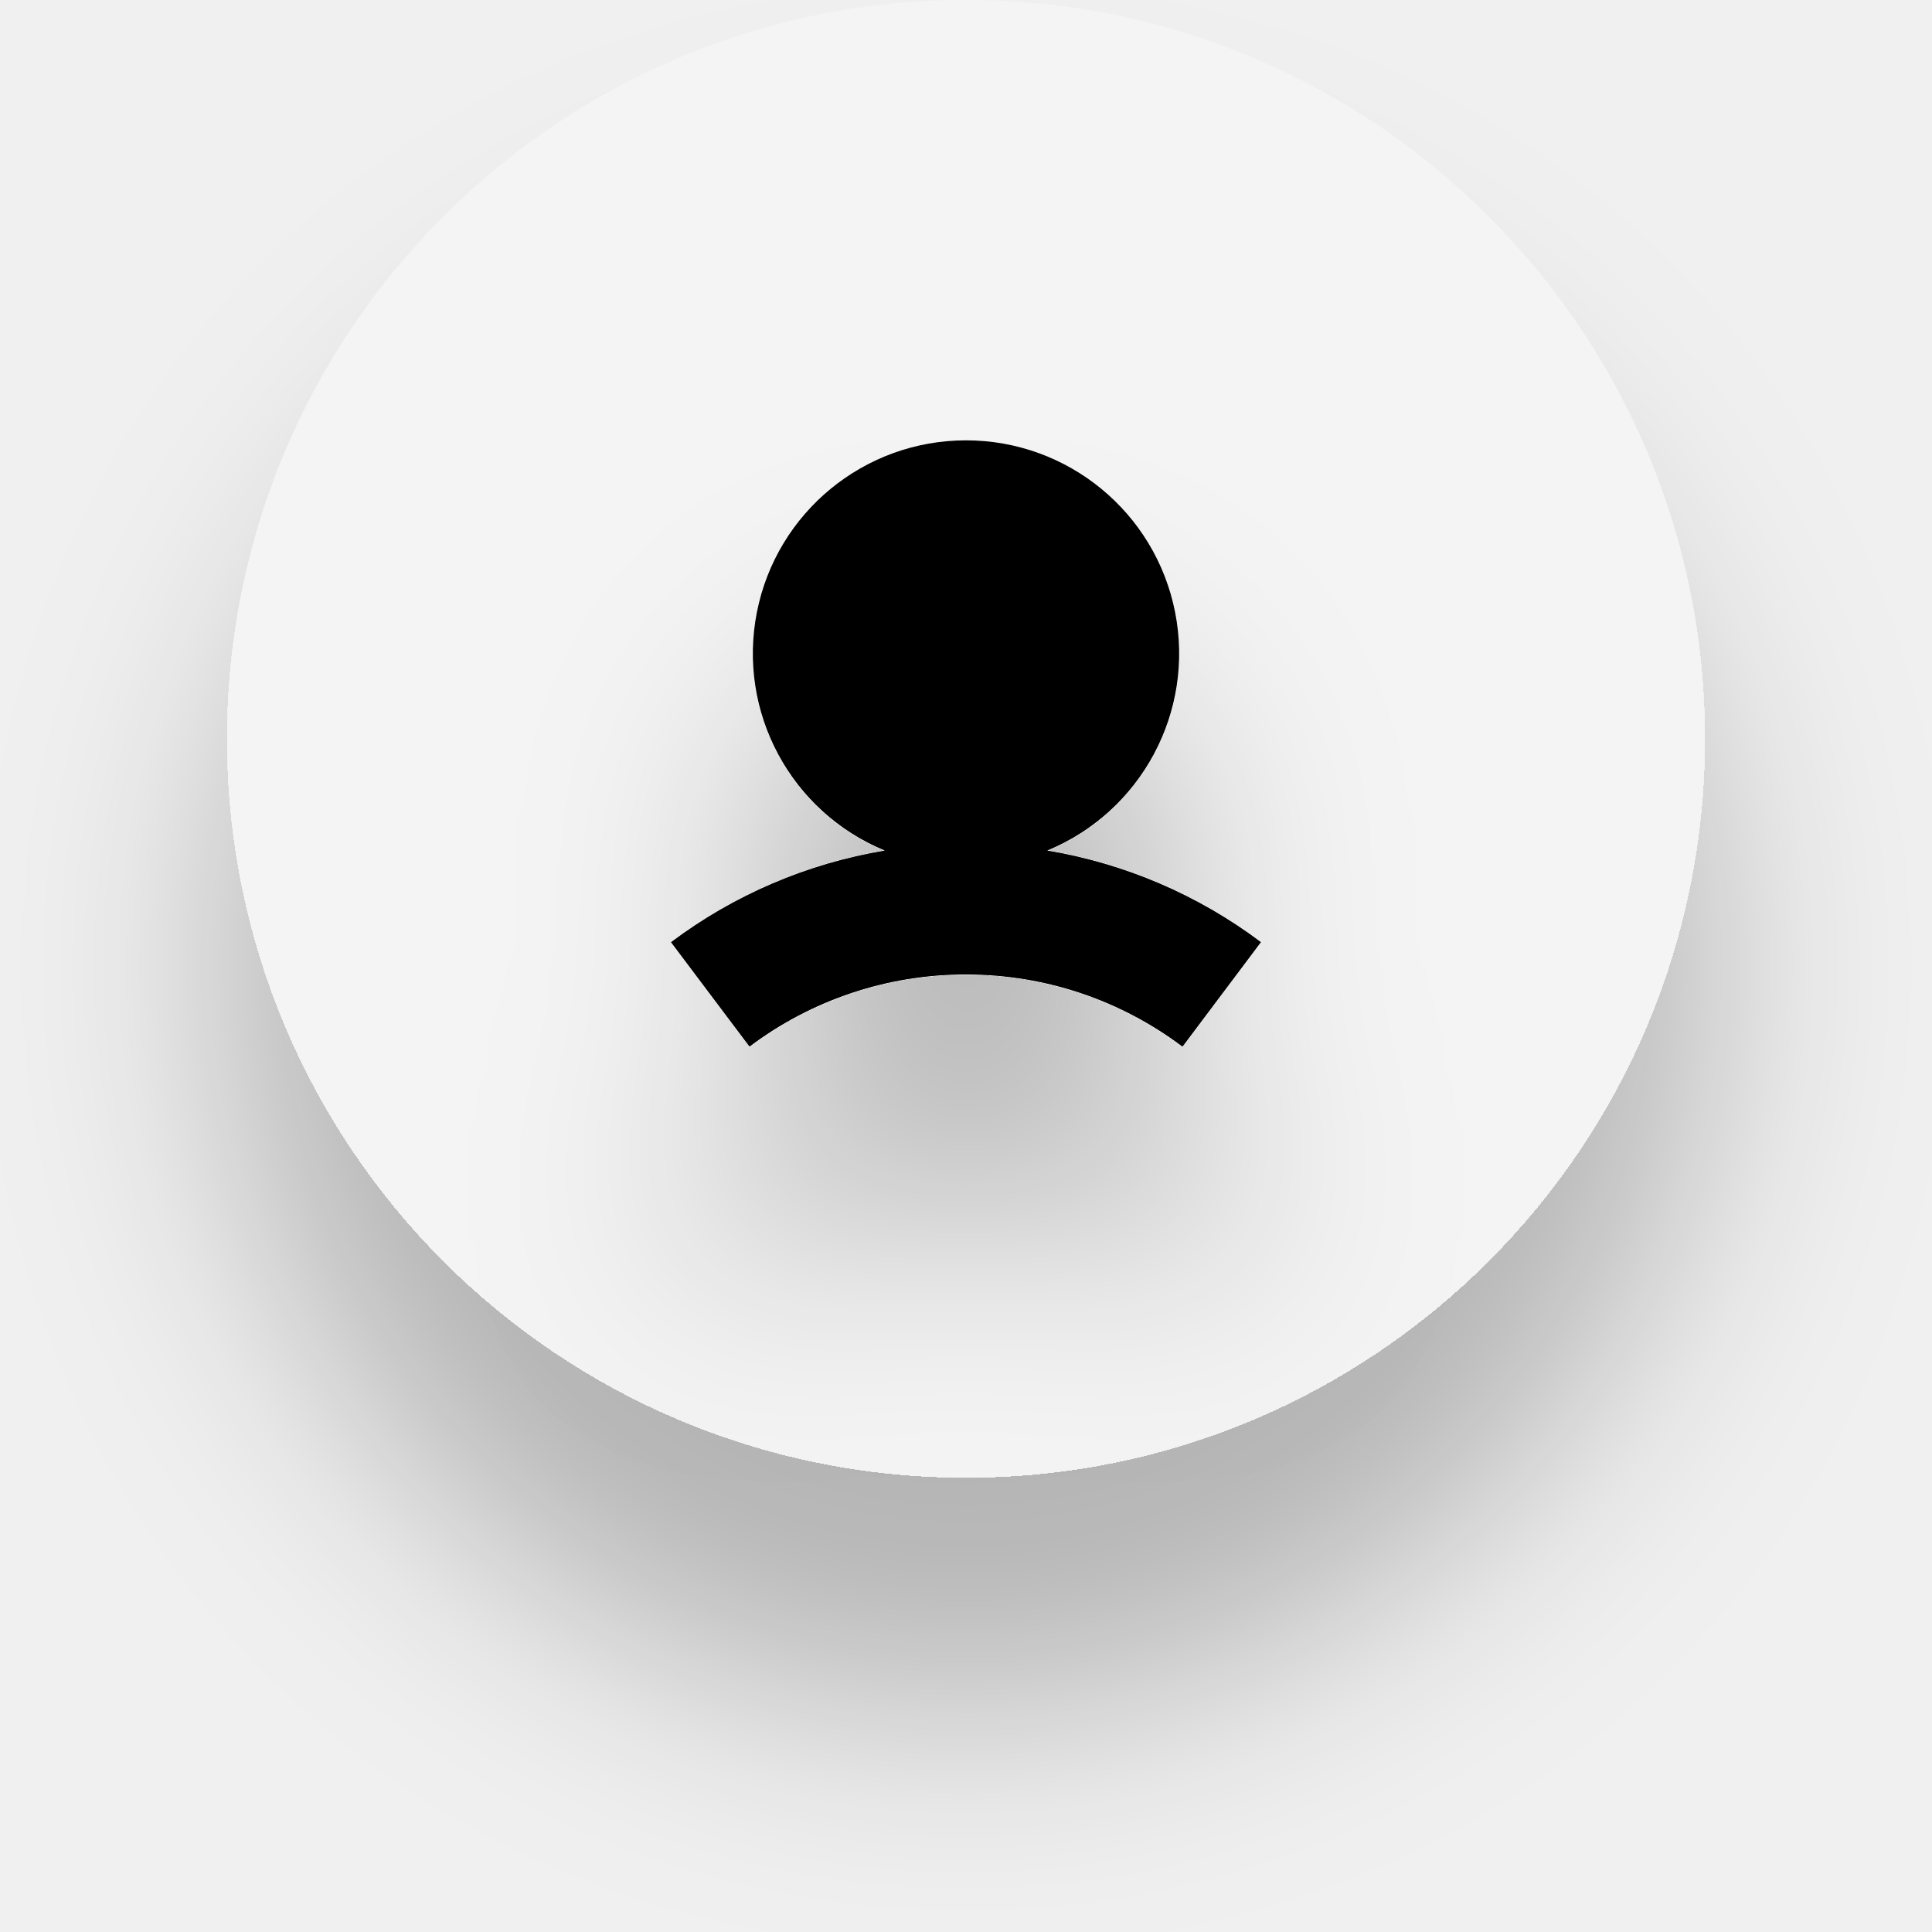
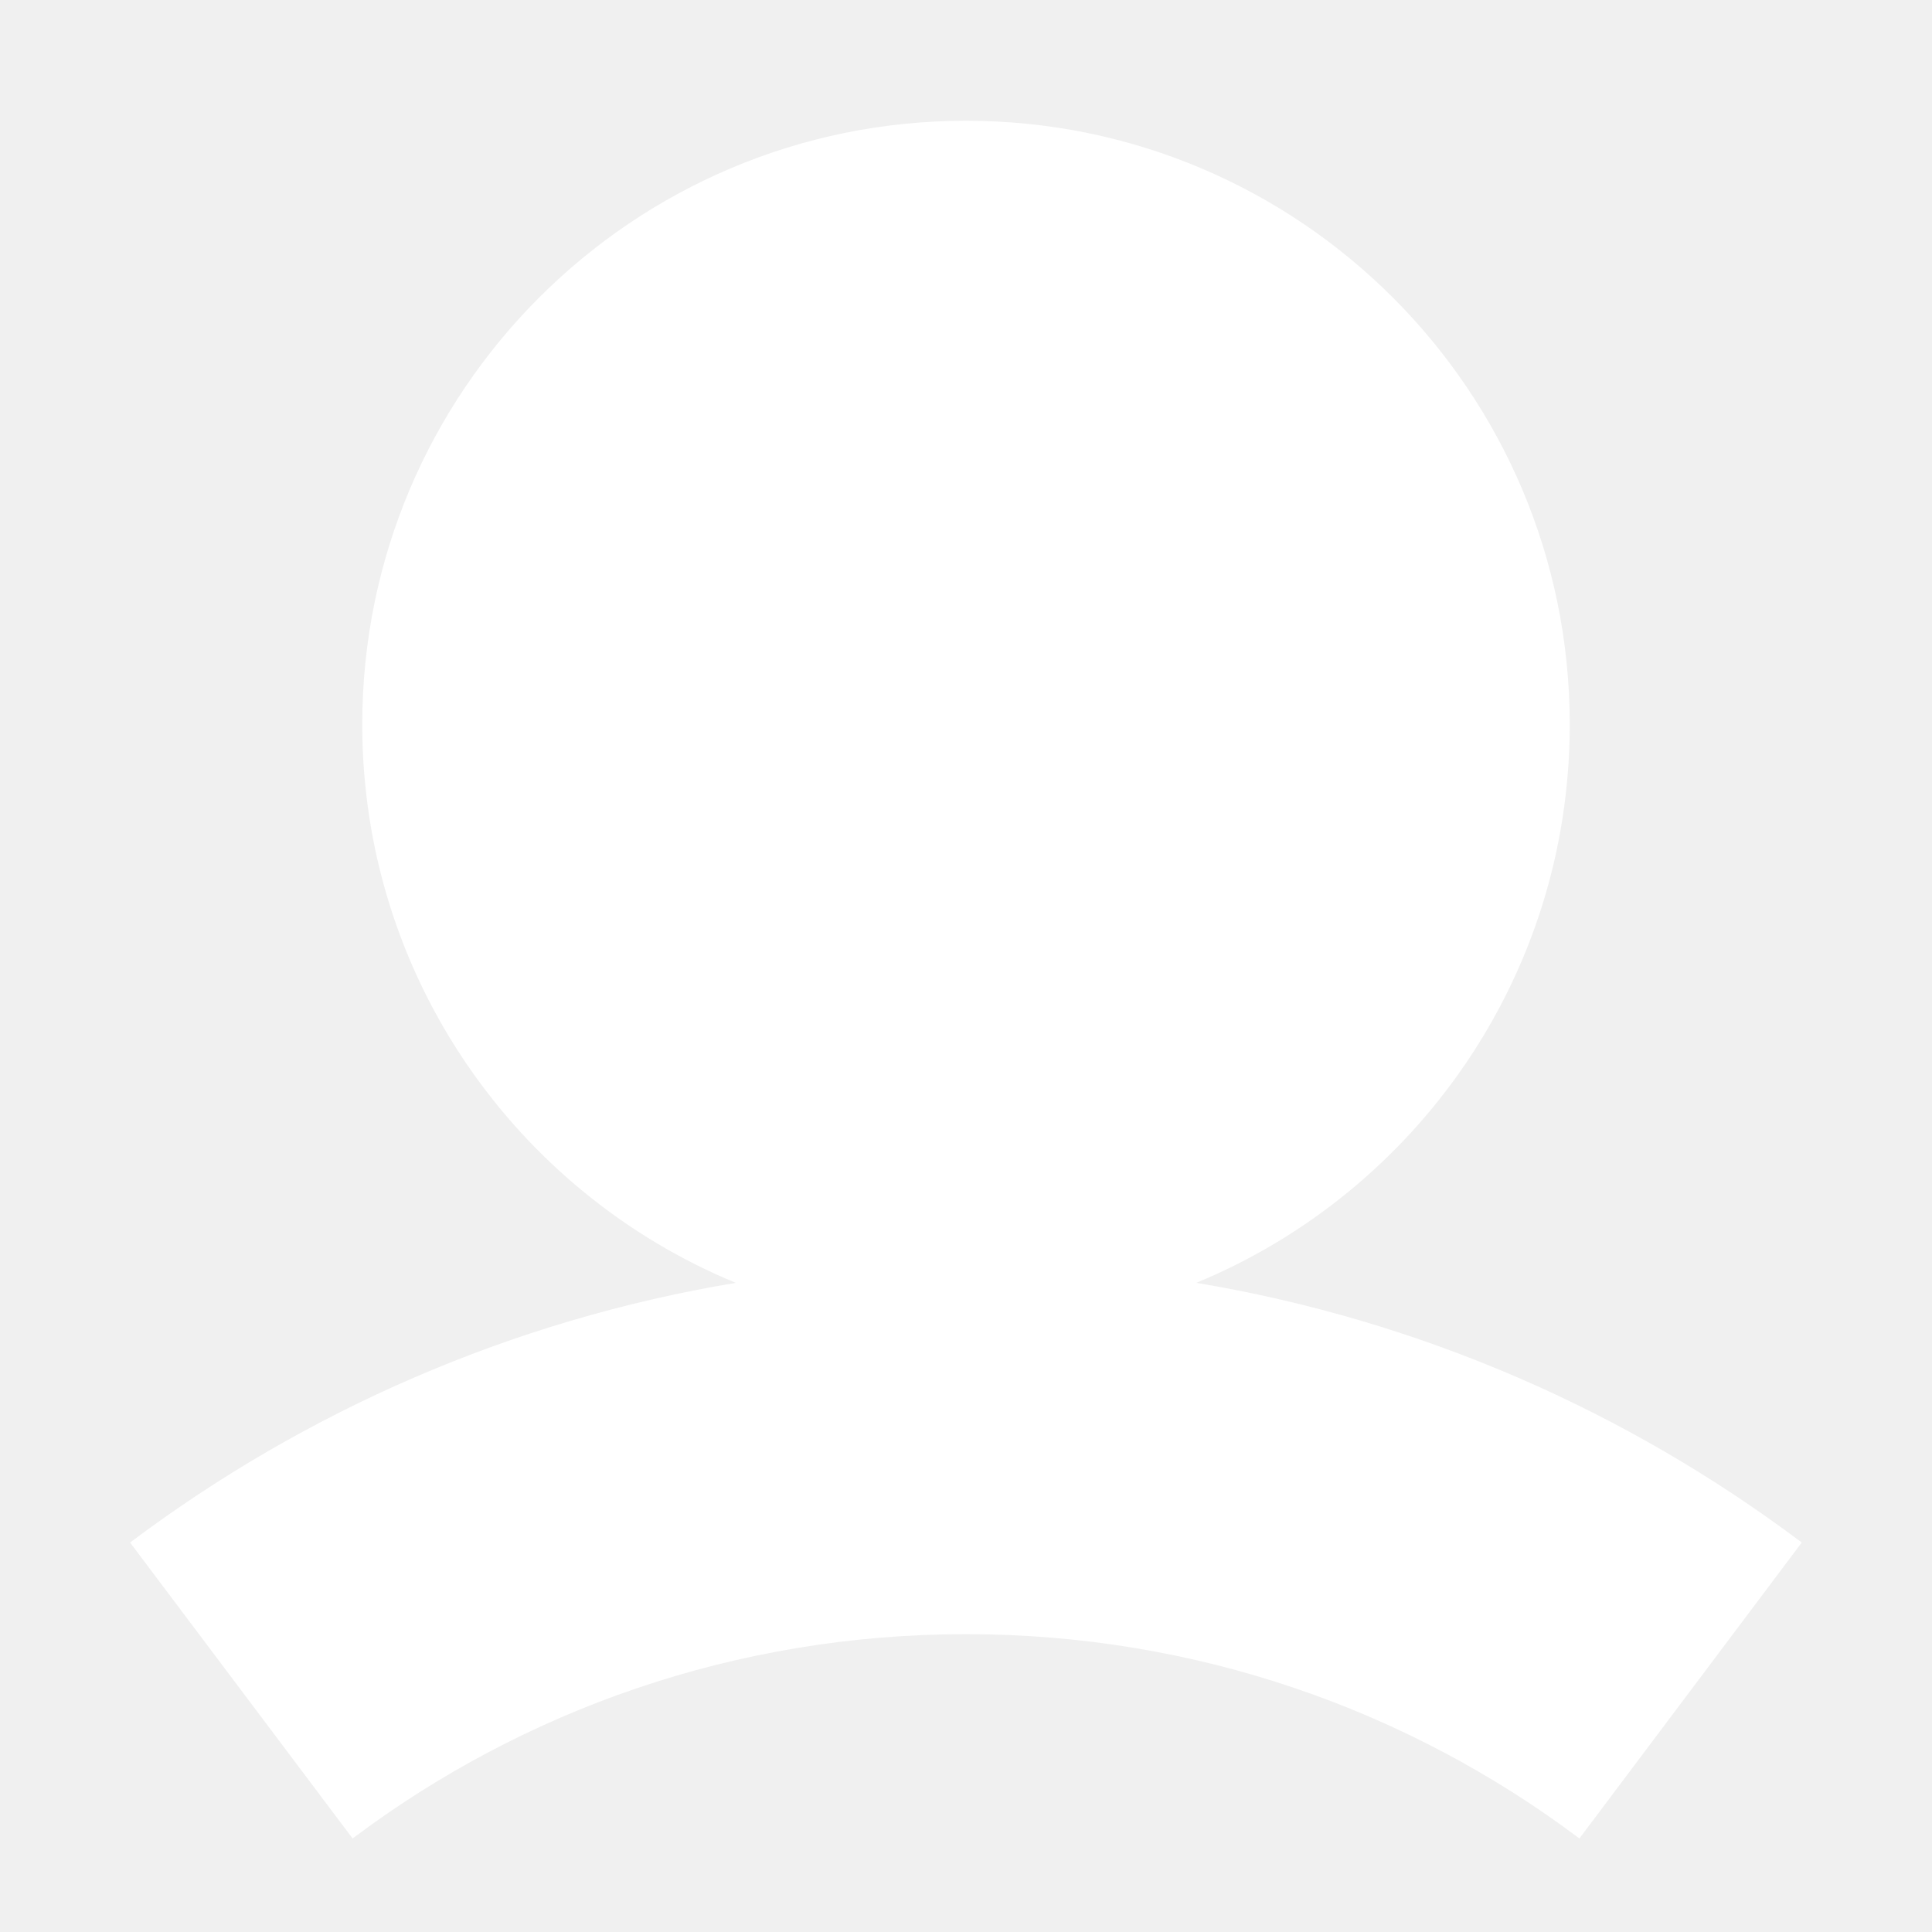
- <svg xmlns="http://www.w3.org/2000/svg" width="34" height="34" fill="none">
-   <g filter="url(#a)">
-     <rect x="4" width="26" height="26" rx="13" fill="#F4F4F4" />
-   </g>
-   <g filter="url(#b)">
-     <path fill-rule="evenodd" clip-rule="evenodd" d="M18.43 14.968a3.751 3.751 0 1 0-2.86 0 8.614 8.614 0 0 0-3.762 1.613l1.382 1.838A6.317 6.317 0 0 1 17 17.15c1.431 0 2.748.472 3.81 1.27l1.381-1.84a8.614 8.614 0 0 0-3.761-1.612z" fill="#000" />
-   </g>
-   <defs>
-     <filter id="a" x="0" y="0" width="34" height="34" filterUnits="userSpaceOnUse" color-interpolation-filters="sRGB">
-       <feFlood flood-opacity="0" result="BackgroundImageFix" />
-       <feColorMatrix in="SourceAlpha" values="0 0 0 0 0 0 0 0 0 0 0 0 0 0 0 0 0 0 127 0" result="hardAlpha" />
-       <feOffset dy="4" />
-       <feGaussianBlur stdDeviation="2" />
-       <feComposite in2="hardAlpha" operator="out" />
-       <feColorMatrix values="0 0 0 0 0 0 0 0 0 0 0 0 0 0 0 0 0 0 0.25 0" />
-       <feBlend in2="BackgroundImageFix" result="effect1_dropShadow_37061_1877" />
-       <feBlend in="SourceGraphic" in2="effect1_dropShadow_37061_1877" result="shape" />
-     </filter>
-     <filter id="b" x="7.808" y="7.75" width="18.383" height="18.669" filterUnits="userSpaceOnUse" color-interpolation-filters="sRGB">
-       <feFlood flood-opacity="0" result="BackgroundImageFix" />
-       <feColorMatrix in="SourceAlpha" values="0 0 0 0 0 0 0 0 0 0 0 0 0 0 0 0 0 0 127 0" result="hardAlpha" />
-       <feOffset dy="4" />
-       <feGaussianBlur stdDeviation="2" />
-       <feComposite in2="hardAlpha" operator="out" />
-       <feColorMatrix values="0 0 0 0 0 0 0 0 0 0 0 0 0 0 0 0 0 0 0.25 0" />
-       <feBlend in2="BackgroundImageFix" result="effect1_dropShadow_37061_1877" />
-       <feBlend in="SourceGraphic" in2="effect1_dropShadow_37061_1877" result="shape" />
-     </filter>
-   </defs>
+ <svg xmlns="http://www.w3.org/2000/svg" width="12" height="12" viewBox="0 0 12 12" fill="none">
+   <path fill-rule="evenodd" clip-rule="evenodd" d="M7.43 7.968C8.792 7.406 9.75 6.065 9.75 4.5C9.75 2.429 8.071 0.75 6 0.75C3.929 0.75 2.25 2.429 2.25 4.5C2.25 6.065 3.208 7.406 4.57 7.968C3.176 8.2 1.893 8.766 0.808 9.581L2.19 11.419C3.251 10.622 4.569 10.15 6 10.15C7.431 10.15 8.749 10.622 9.81 11.419L11.191 9.581C10.107 8.766 8.824 8.2 7.43 7.968Z" fill="white" />
</svg>
